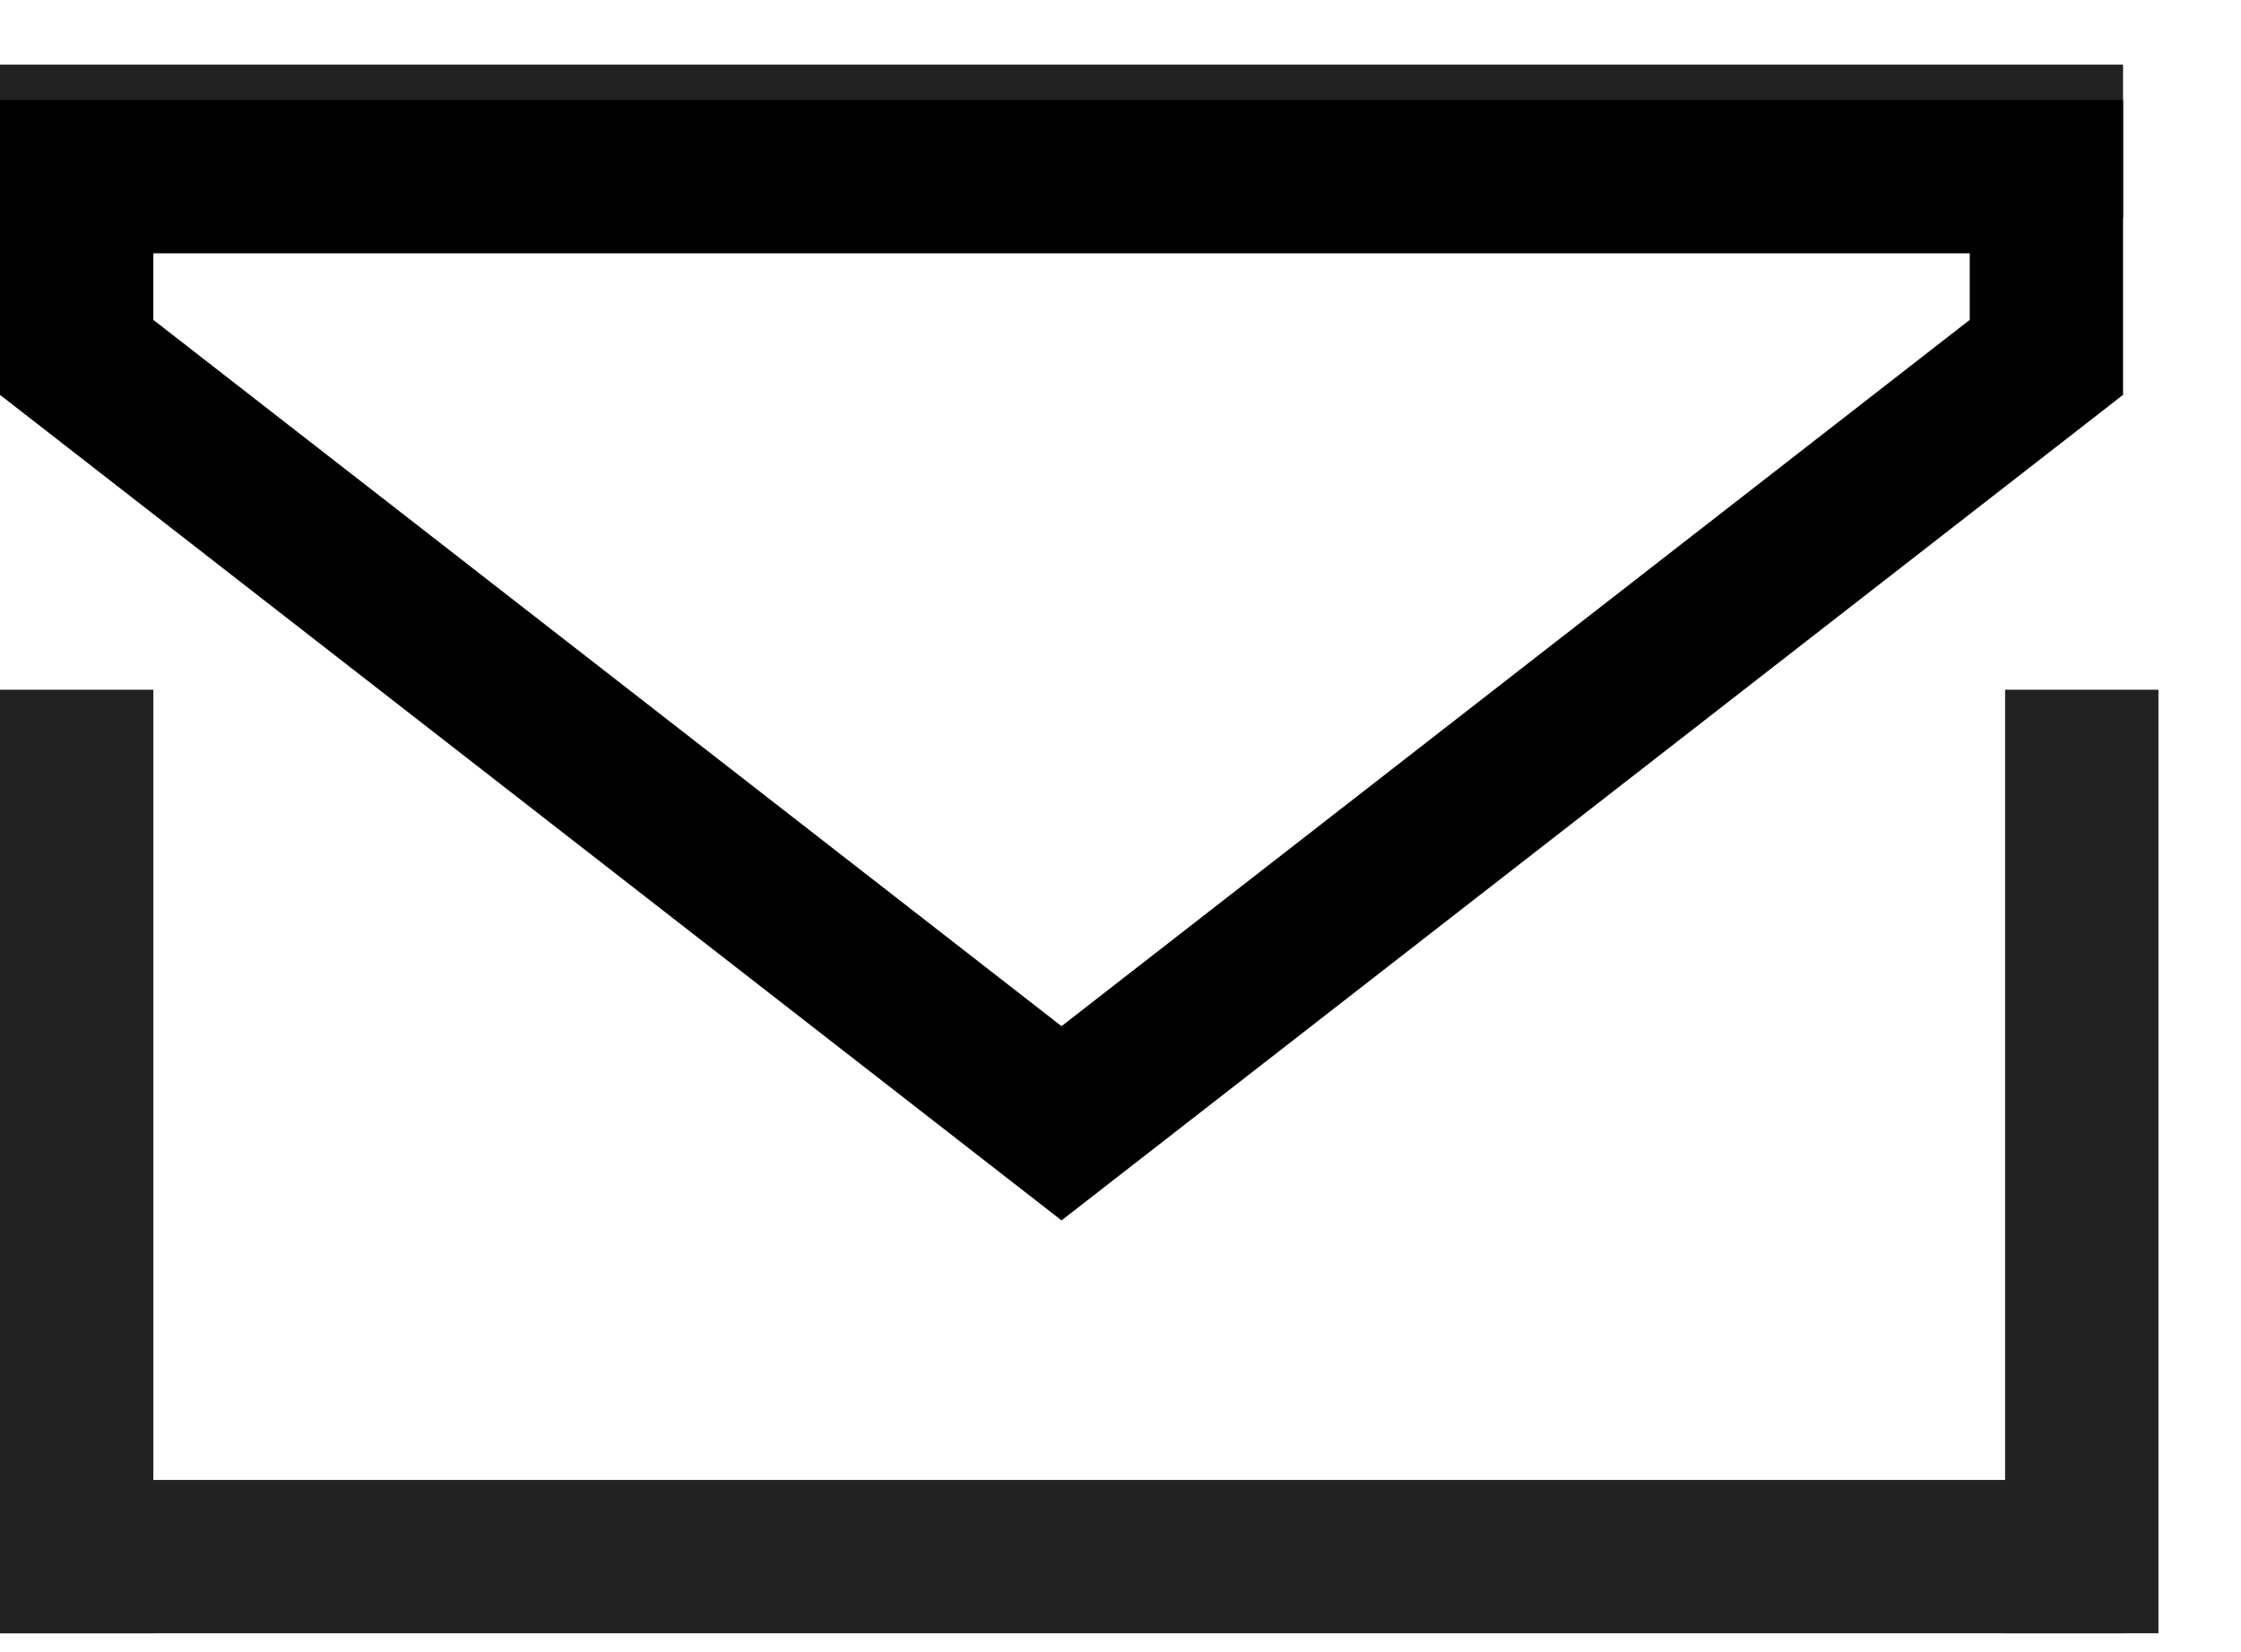
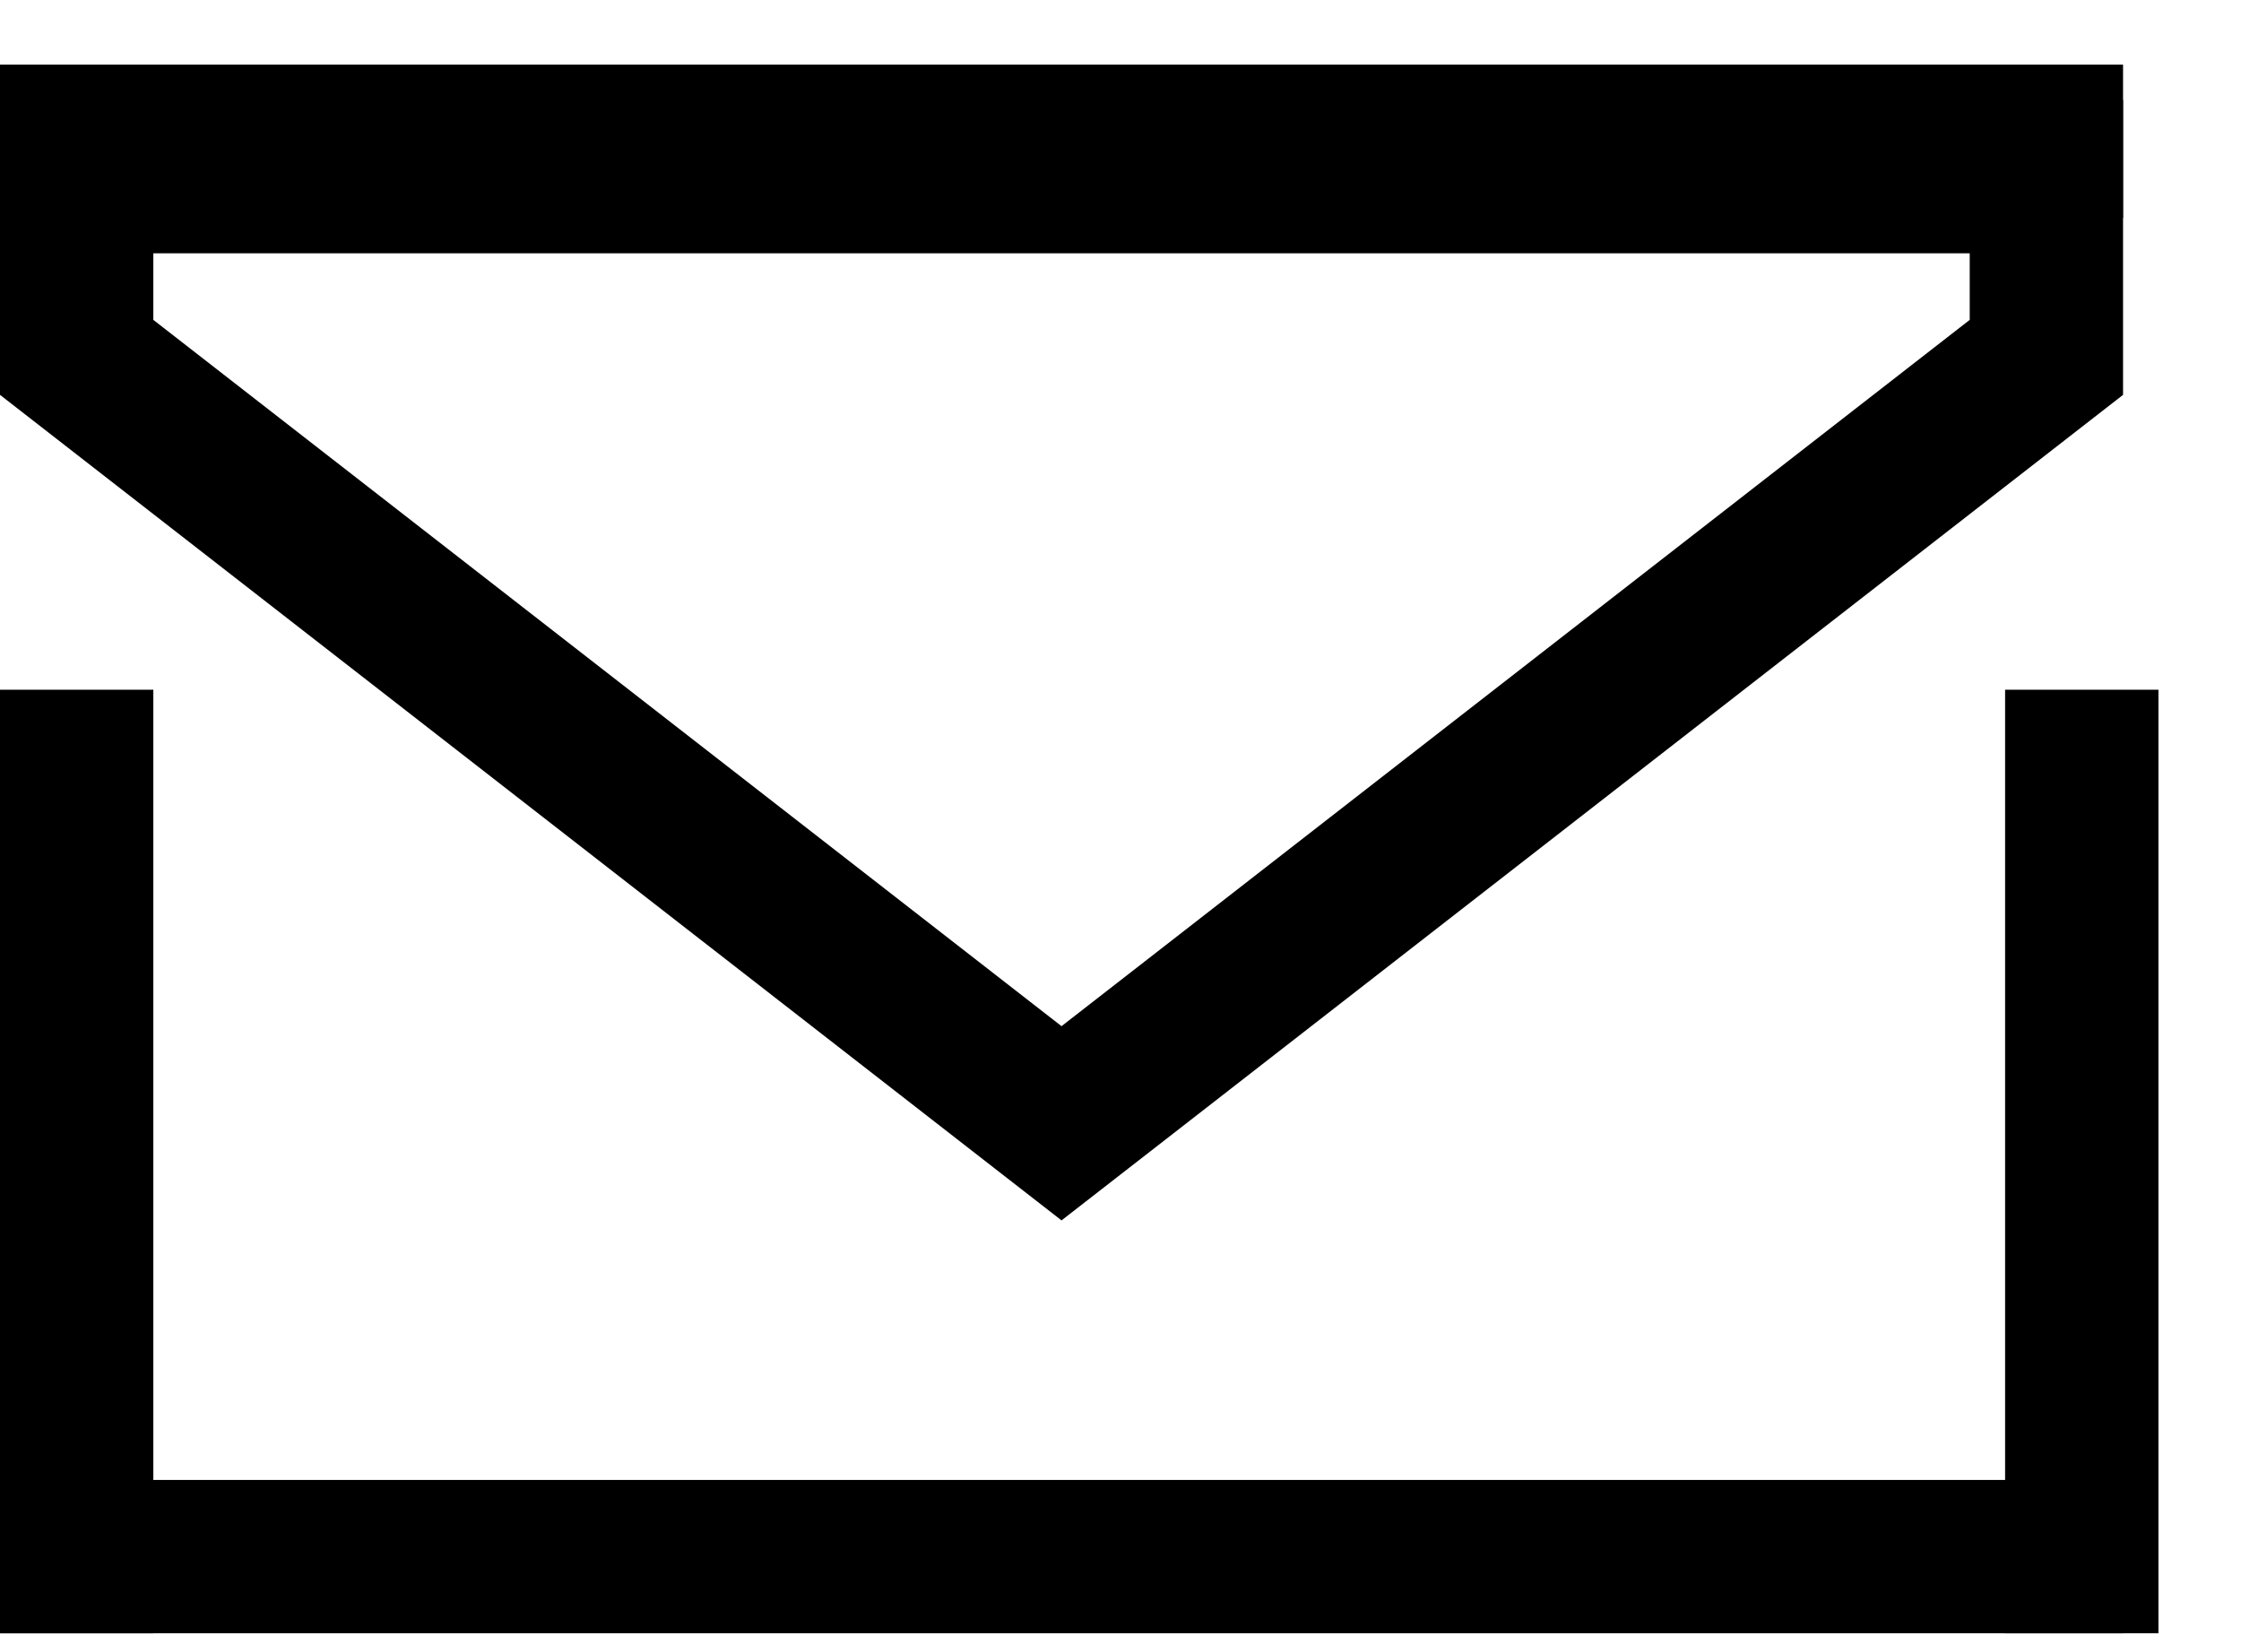
<svg xmlns="http://www.w3.org/2000/svg" width="19" height="14" viewBox="0 0 19 14" fill="none">
-   <line x1="0.65" y1="5.848" x2="0.65" y2="13.848" stroke="#222222" stroke-width="1.3" />
-   <line x1="17.65" y1="5.848" x2="17.65" y2="13.848" stroke="#222222" stroke-width="1.3" />
-   <line y1="13.198" x2="18" y2="13.198" stroke="#222222" stroke-width="1.3" />
-   <line y1="1.198" x2="18" y2="1.198" stroke="#222222" stroke-width="1.3" />
+   <line x1="0.65" y1="5.848" x2="0.65" y2="13.848" stroke="currentColor" stroke-width="1.3" />
+   <line x1="17.65" y1="5.848" x2="17.65" y2="13.848" stroke="currentColor" stroke-width="1.3" />
+   <line y1="13.198" x2="18" y2="13.198" stroke="currentColor" stroke-width="1.3" />
+   <line y1="1.198" x2="18" y2="1.198" stroke="currentColor" stroke-width="1.3" />
  <path fill="none" d="M17.35 3.03L9 9.524L0.65 3.03V1.498H3.5L9 1.498H14H17.35V3.03Z" stroke="currentColor" stroke-width="1.3" />
</svg>
